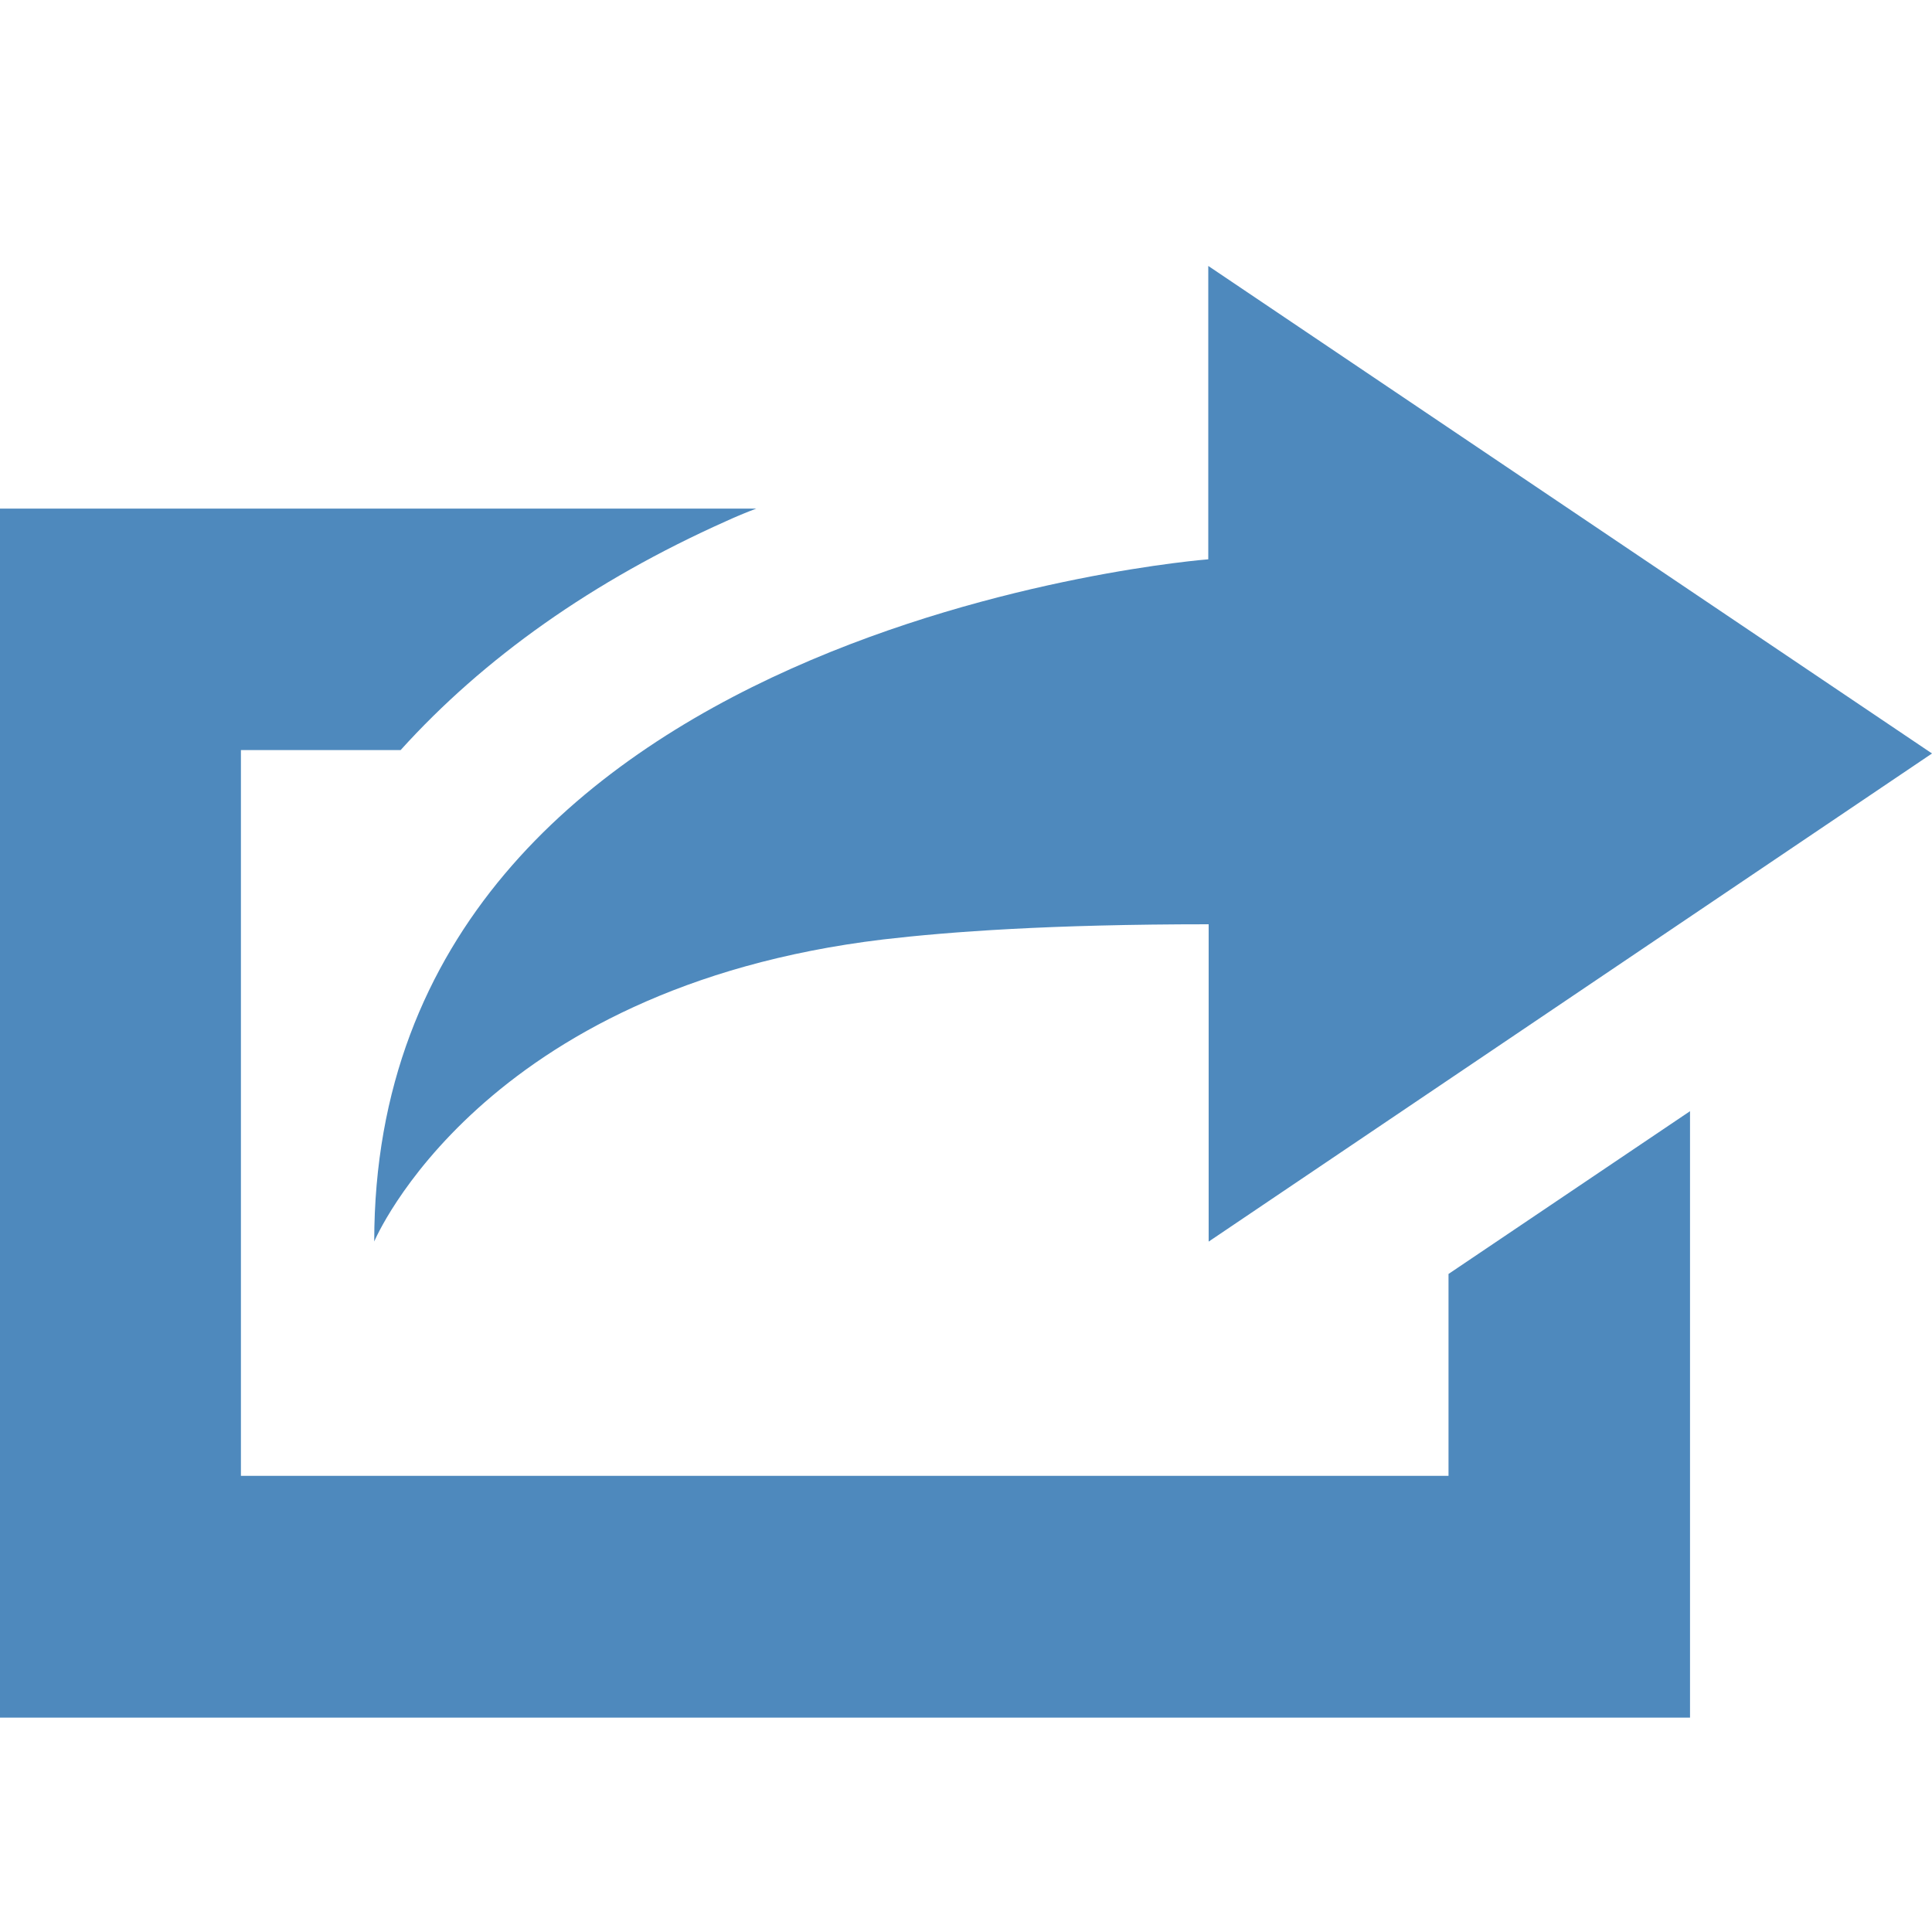
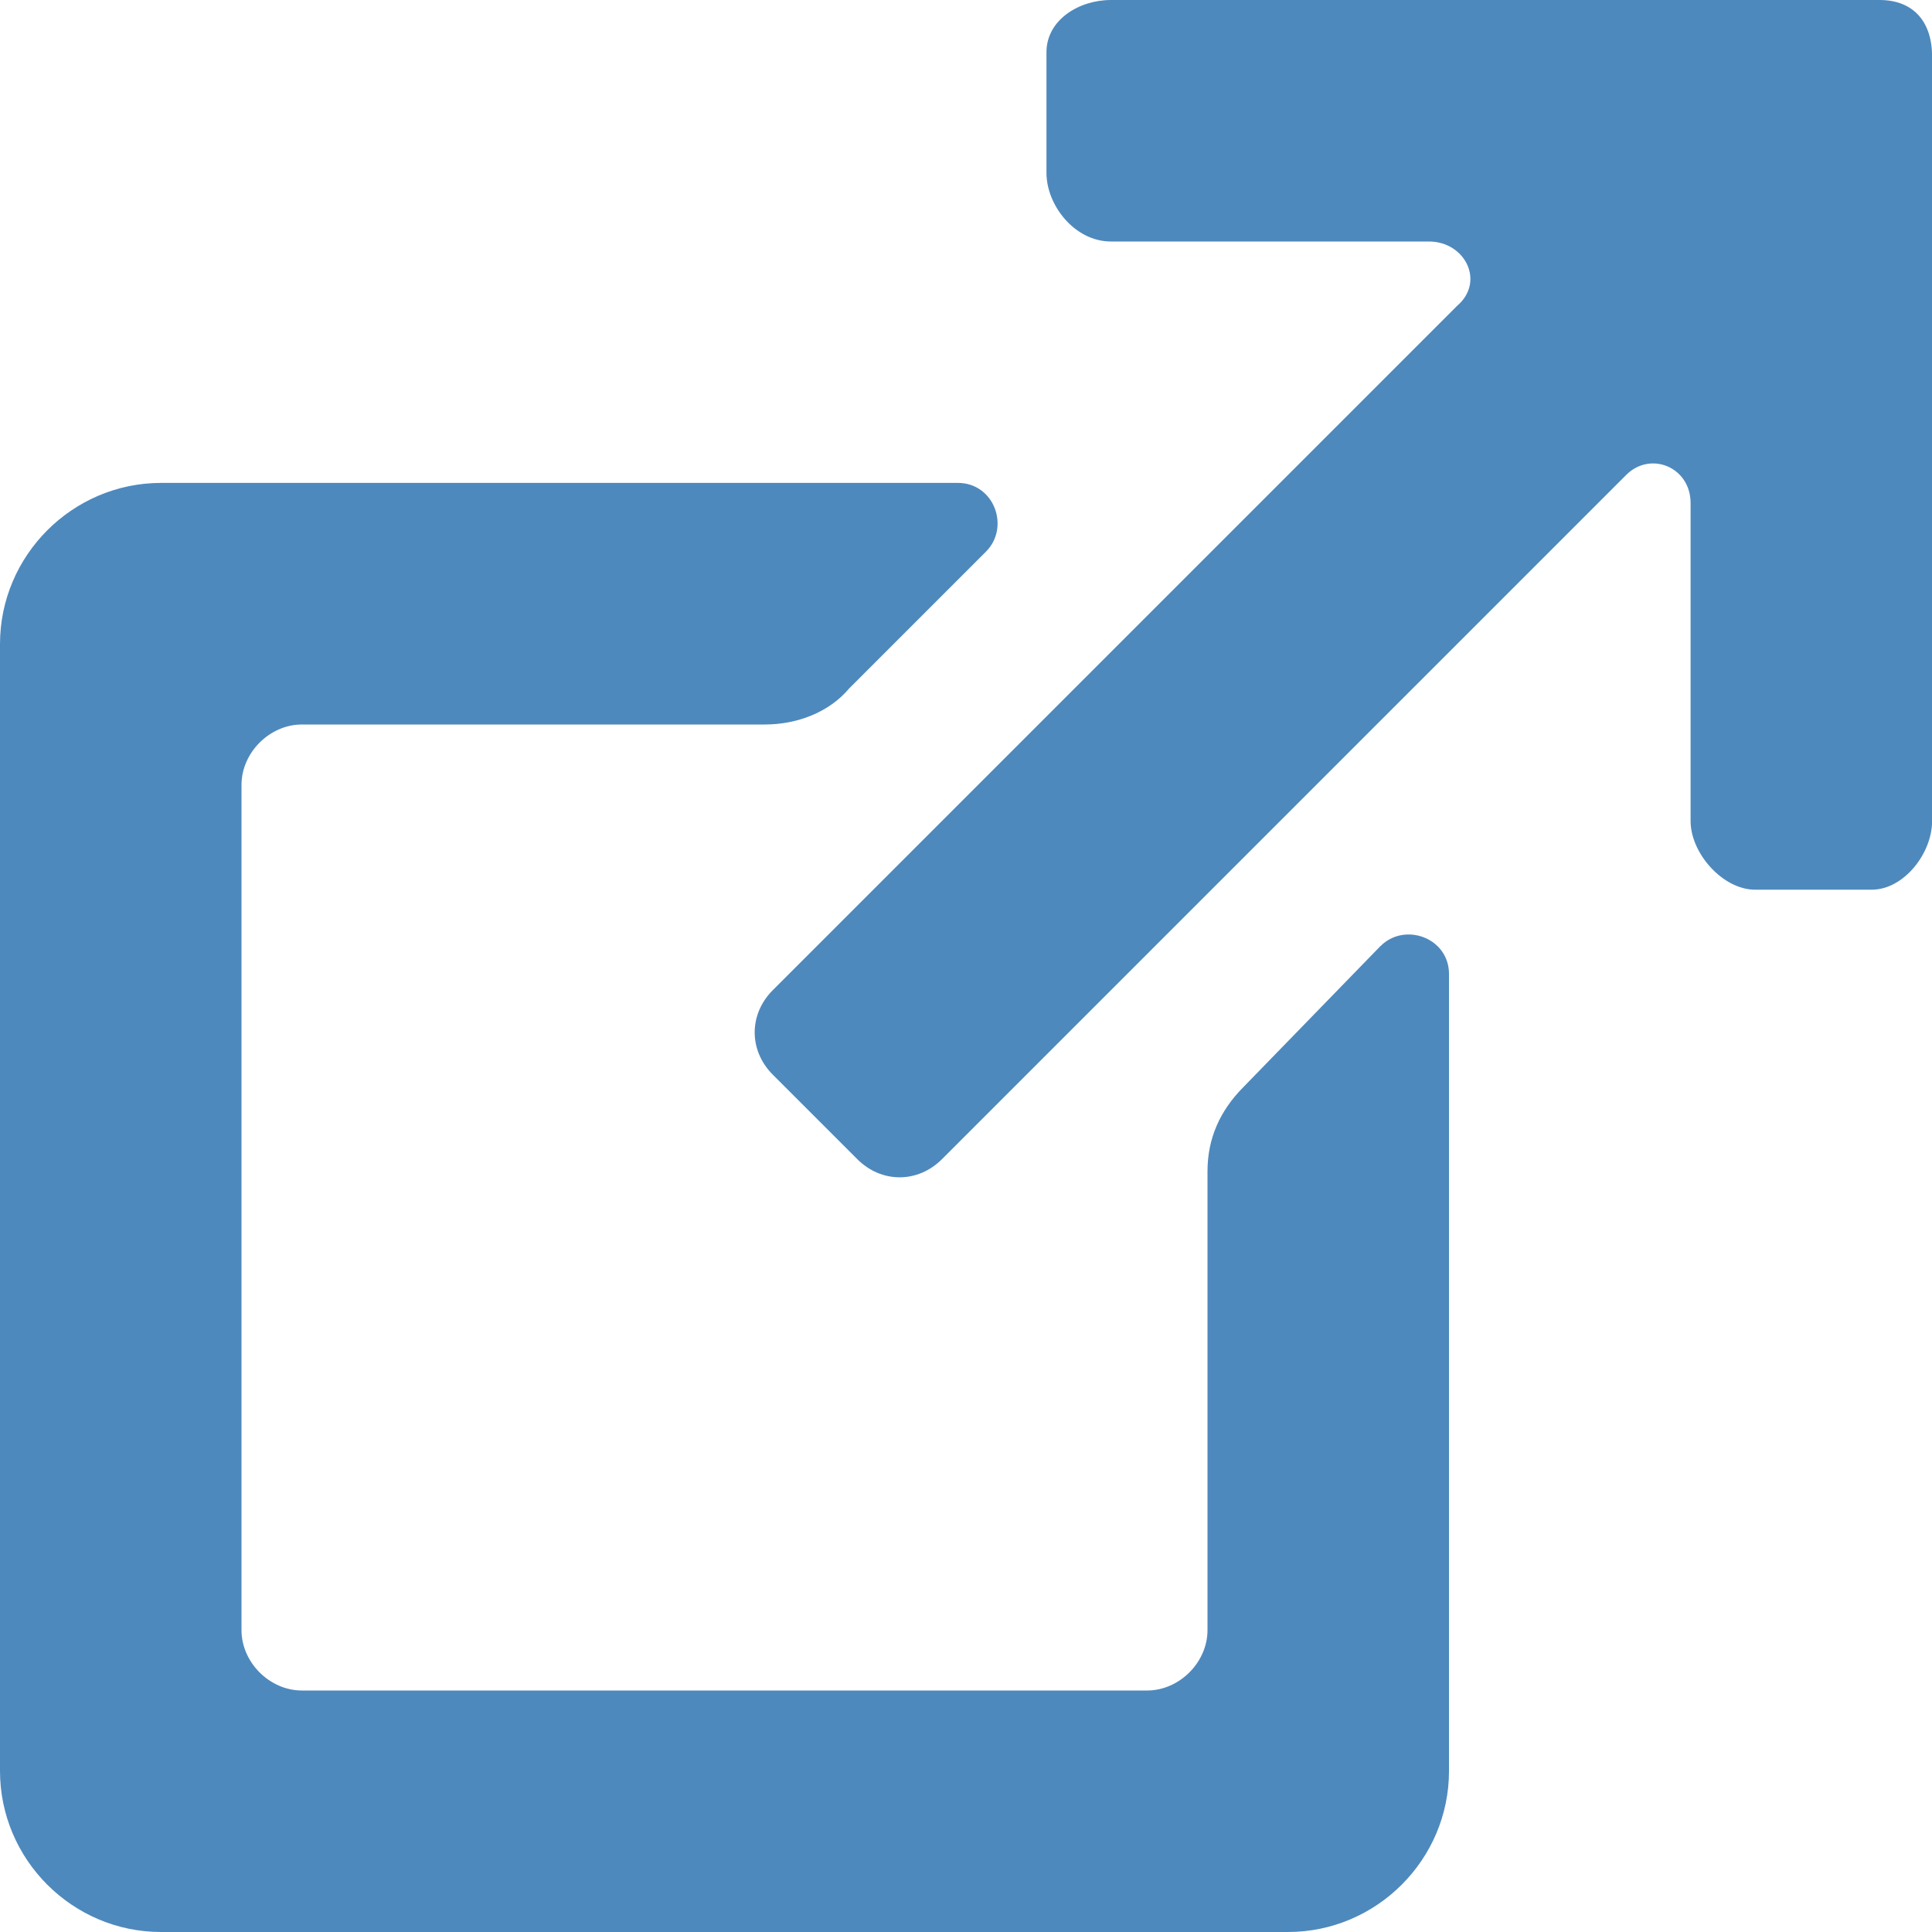
<svg xmlns="http://www.w3.org/2000/svg" width="20" height="20" viewBox="0 0 20 20">
-   <path fill="none" d="M0 0h20v20H0z" />
-   <g fill="#4E89BD">
-     <path d="M14.994 15.278h-12.5V7.765h1.653c.858-.95 1.988-1.753 3.37-2.37.1-.046.205-.09.312-.13H0v12.516h17.495v-6.278l-2.5 1.685v2.09z" />
-     <path d="M20 7.8l-7.492-5.047V5.79s-8.634.664-8.634 7.062c0 0 1.098-2.627 5.27-3.127.687-.08 1.724-.157 3.368-.157v3.285L20 7.8z" />
-   </g>
+   <path d="M19.458 0H11.5c-.333 0-.667.208-.667.54v1.25c0 .335.292.71.667.71h3.292c.375 0 .584.416.292.666L8 10.25c-.25.25-.25.625 0 .875l.875.875c.25.25.625.25.876 0l7.084-7.084c.25-.25.666-.082.666.292V8.5c0 .333.333.71.667.71h1.208c.333 0 .625-.377.625-.71V.584C20 .208 19.792 0 19.458 0zm-5.166 9.792l-1.417 1.458c-.25.25-.375.54-.375.875v4.75c0 .334-.292.625-.625.625h-8.75c-.333 0-.625-.29-.625-.625v-8.75c0-.334.292-.625.625-.625h4.792c.333 0 .666-.125.875-.375l1.416-1.416c.25-.252.084-.71-.292-.71h-8.25C.75 5 0 5.75 0 6.667v11.666C0 19.25.75 20 1.667 20h11.666C14.25 20 15 19.25 15 18.333v-8.25c0-.375-.458-.54-.708-.29z" fill="#4E89BD" />
</svg>
